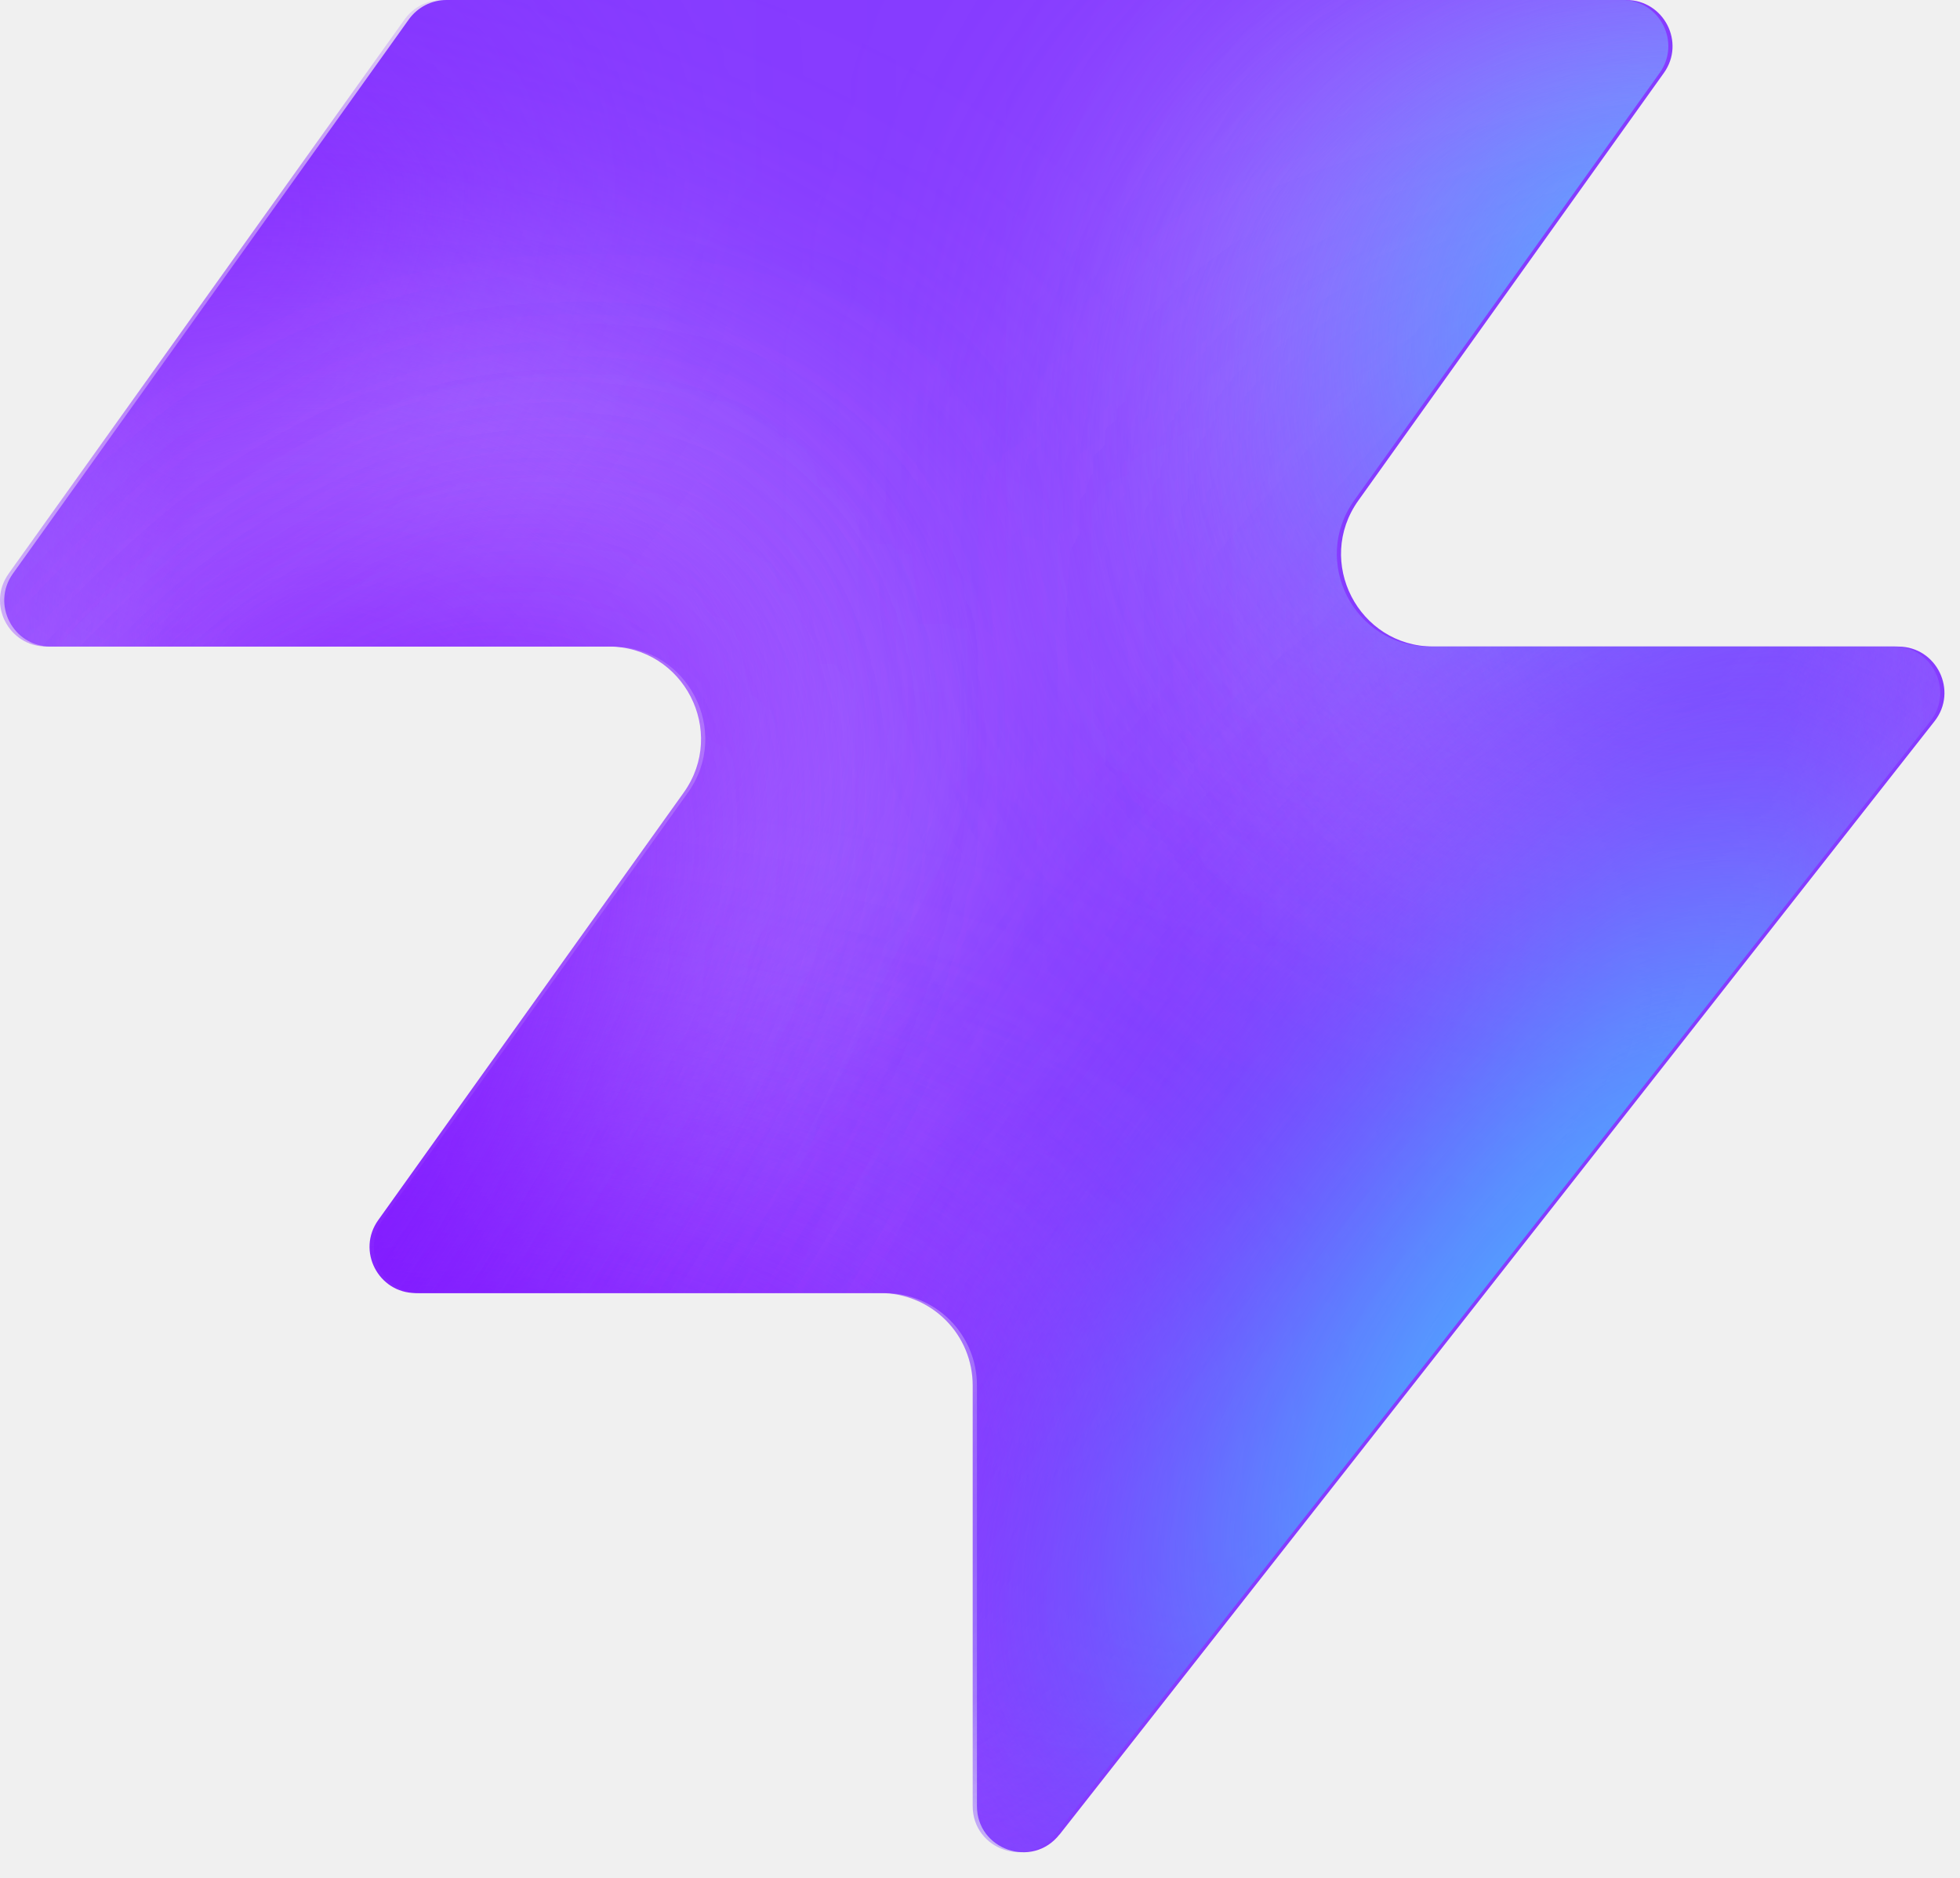
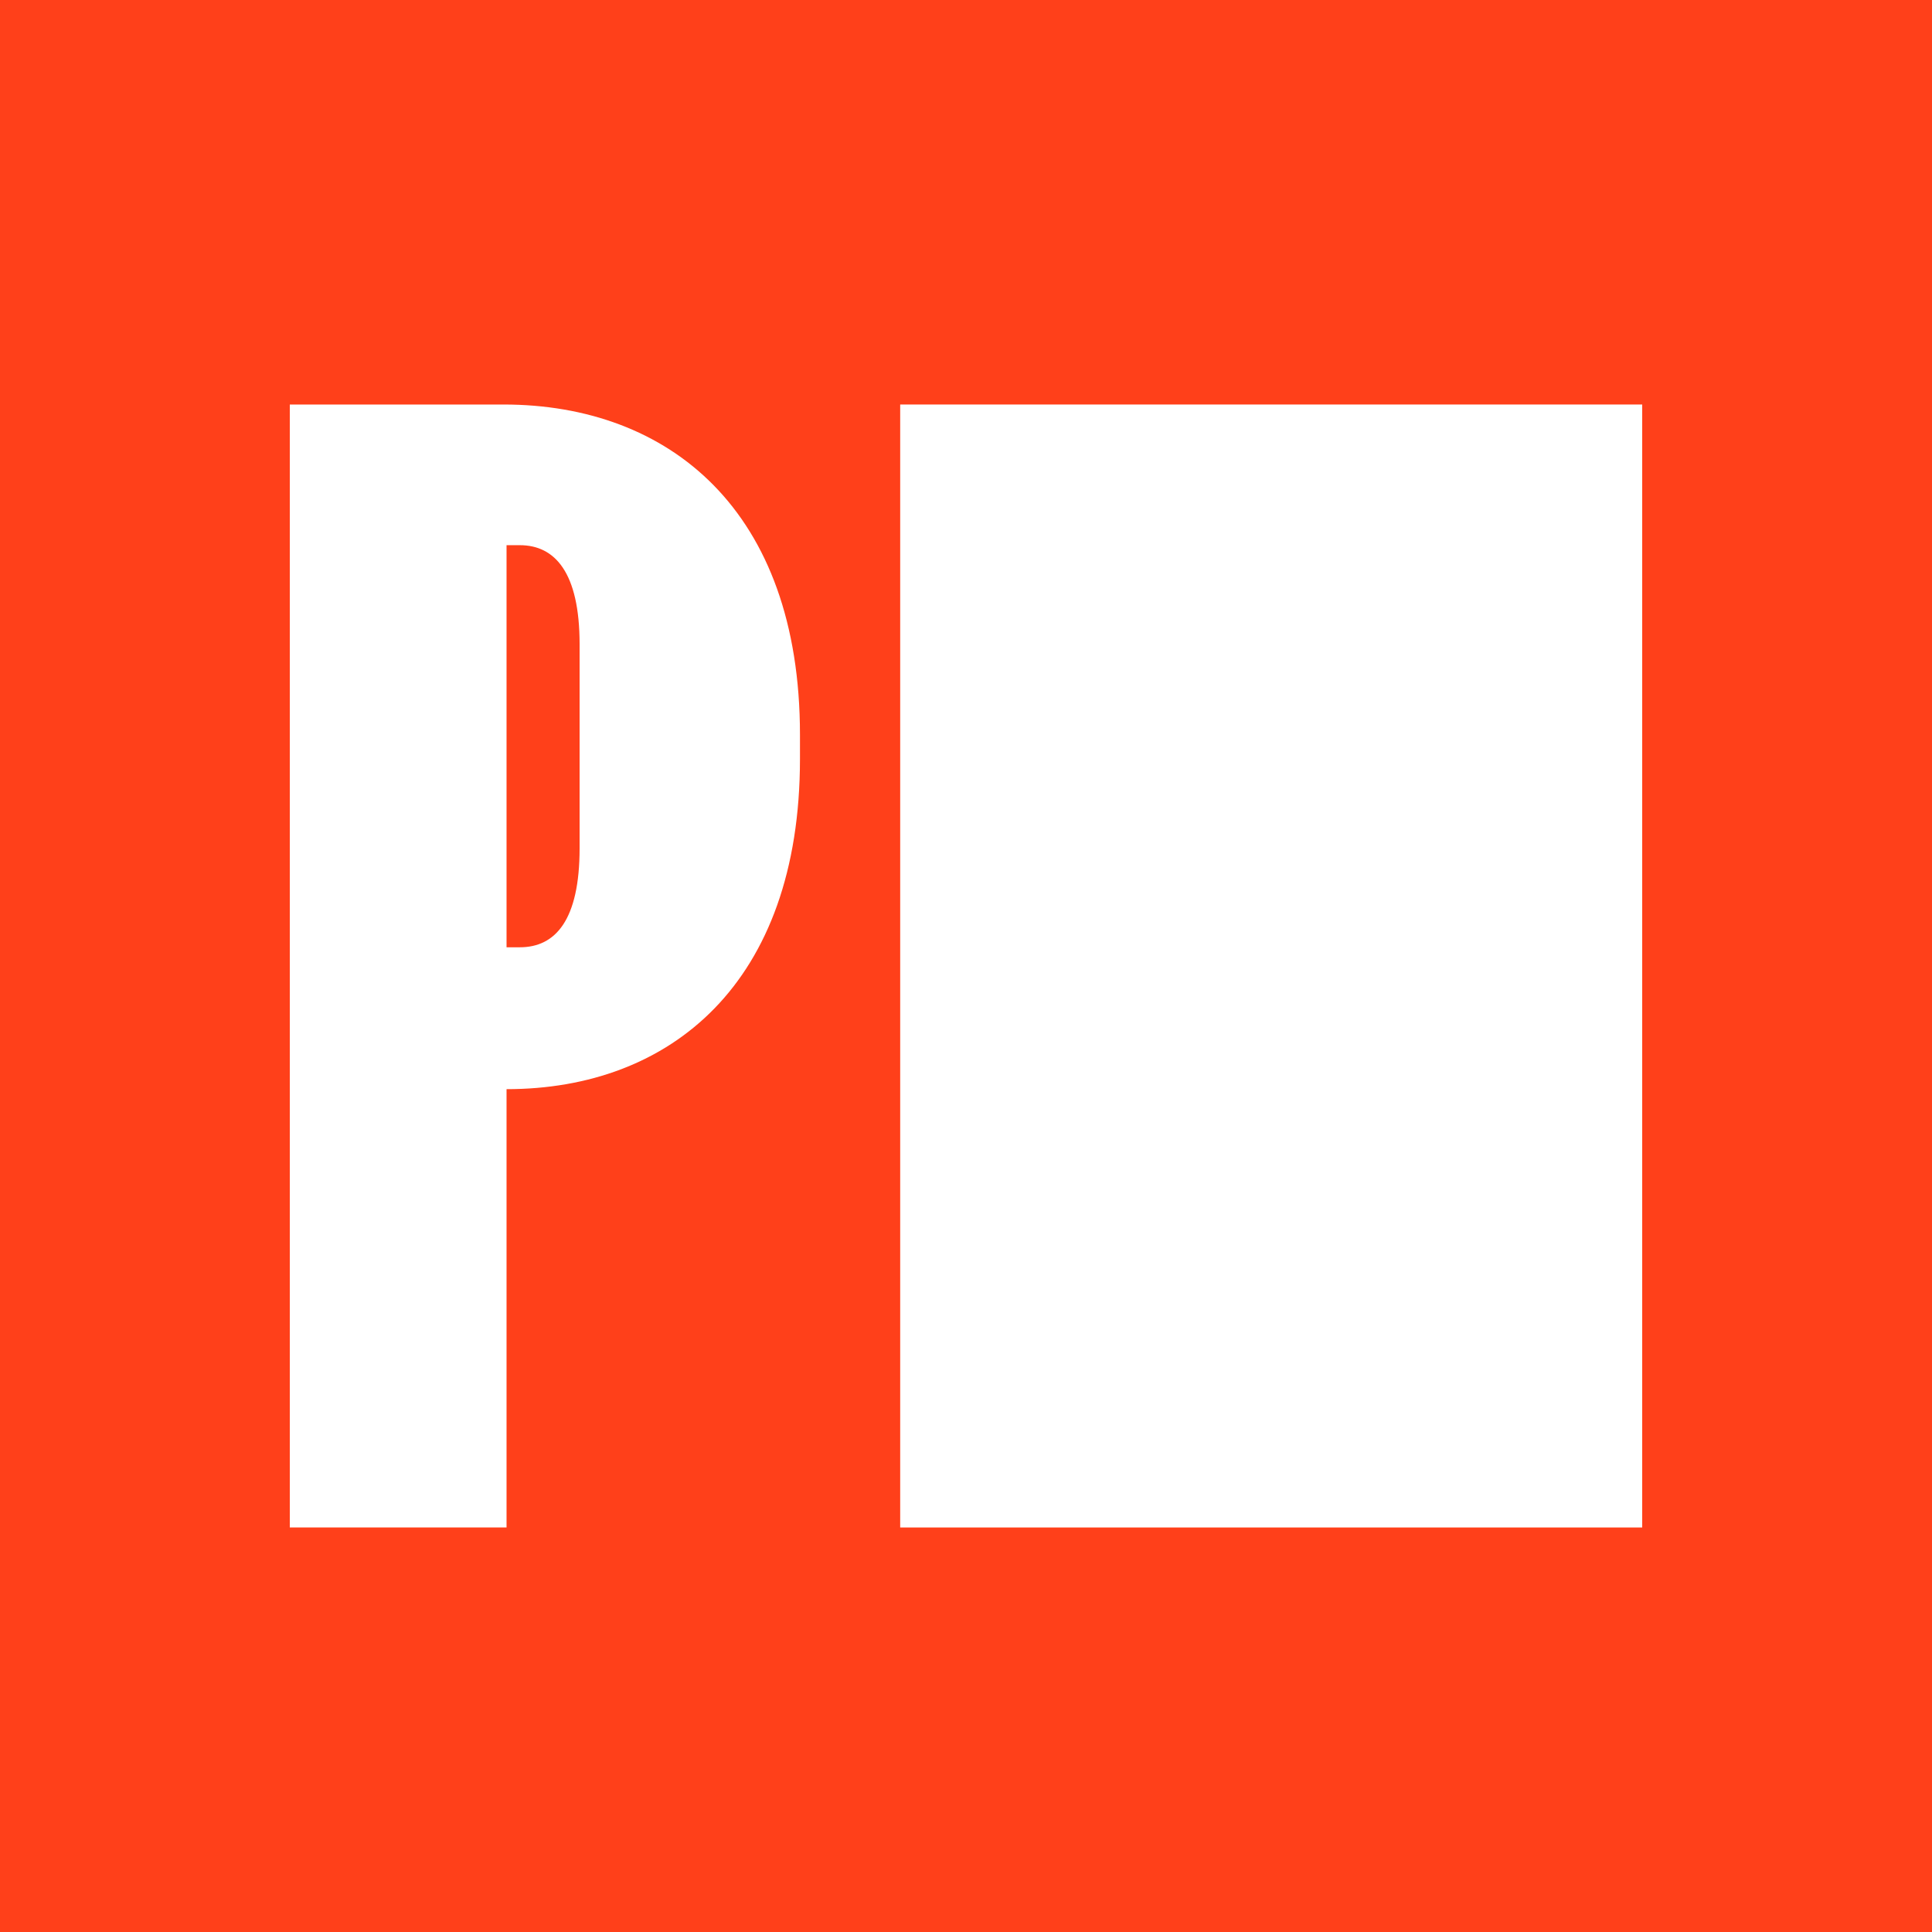
- <svg xmlns="http://www.w3.org/2000/svg" width="48" height="46" fill="none" viewBox="0 0 48 46">
-   <path fill="#863bff" d="M25.946 44.938c-.664.845-2.021.375-2.021-.698V33.937a2.26 2.26 0 0 0-2.262-2.262H10.287c-.92 0-1.456-1.04-.92-1.788l7.48-10.471c1.07-1.497 0-3.578-1.842-3.578H1.237c-.92 0-1.456-1.04-.92-1.788L10.013.474c.214-.297.556-.474.92-.474h28.894c.92 0 1.456 1.04.92 1.788l-7.48 10.471c-1.07 1.498 0 3.579 1.842 3.579h11.377c.943 0 1.473 1.088.89 1.83L25.947 44.94z" style="fill:#863bff;fill:color(display-p3 .525 .23 1);fill-opacity:1" />
-   <mask id="a" width="48" height="46" x="0" y="0" maskUnits="userSpaceOnUse" style="mask-type:alpha">
-     <path fill="#000" d="M25.842 44.938c-.664.844-2.021.375-2.021-.698V33.937a2.26 2.26 0 0 0-2.262-2.262H10.183c-.92 0-1.456-1.04-.92-1.788l7.48-10.471c1.07-1.498 0-3.579-1.842-3.579H1.133c-.92 0-1.456-1.04-.92-1.787L9.91.473c.214-.297.556-.474.92-.474h28.894c.92 0 1.456 1.04.92 1.788l-7.48 10.471c-1.07 1.498 0 3.578 1.842 3.578h11.377c.943 0 1.473 1.088.89 1.832L25.843 44.94z" style="fill:#000;fill-opacity:1" />
-   </mask>
-   <g mask="url(#a)">
-     <g filter="url(#b)">
-       <ellipse cx="5.508" cy="14.704" fill="#ede6ff" rx="5.508" ry="14.704" style="fill:#ede6ff;fill:color(display-p3 .927 .903 1);fill-opacity:1" transform="matrix(.00324 1 1 -.00324 -4.47 31.516)" />
-     </g>
-     <g filter="url(#c)">
-       <ellipse cx="10.399" cy="29.851" fill="#ede6ff" rx="10.399" ry="29.851" style="fill:#ede6ff;fill:color(display-p3 .927 .903 1);fill-opacity:1" transform="matrix(.00324 1 1 -.00324 -39.328 7.883)" />
-     </g>
-     <g filter="url(#d)">
-       <ellipse cx="5.508" cy="30.487" fill="#7e14ff" rx="5.508" ry="30.487" style="fill:#7e14ff;fill:color(display-p3 .492 .077 1);fill-opacity:1" transform="rotate(89.814 -25.913 -14.639)scale(1 -1)" />
-     </g>
-     <g filter="url(#e)">
-       <ellipse cx="5.508" cy="30.599" fill="#7e14ff" rx="5.508" ry="30.599" style="fill:#7e14ff;fill:color(display-p3 .492 .077 1);fill-opacity:1" transform="rotate(89.814 -32.644 -3.334)scale(1 -1)" />
-     </g>
-     <g filter="url(#f)">
-       <ellipse cx="5.508" cy="30.599" fill="#7e14ff" rx="5.508" ry="30.599" style="fill:#7e14ff;fill:color(display-p3 .492 .077 1);fill-opacity:1" transform="matrix(.00324 1 1 -.00324 -34.34 30.47)" />
-     </g>
-     <g filter="url(#g)">
-       <ellipse cx="14.072" cy="22.078" fill="#ede6ff" rx="14.072" ry="22.078" style="fill:#ede6ff;fill:color(display-p3 .927 .903 1);fill-opacity:1" transform="rotate(93.35 24.506 48.493)scale(-1 1)" />
-     </g>
-     <g filter="url(#h)">
-       <ellipse cx="3.47" cy="21.501" fill="#7e14ff" rx="3.47" ry="21.501" style="fill:#7e14ff;fill:color(display-p3 .492 .077 1);fill-opacity:1" transform="rotate(89.009 28.708 47.59)scale(-1 1)" />
-     </g>
-     <g filter="url(#i)">
-       <ellipse cx="3.47" cy="21.501" fill="#7e14ff" rx="3.47" ry="21.501" style="fill:#7e14ff;fill:color(display-p3 .492 .077 1);fill-opacity:1" transform="rotate(89.009 28.708 47.59)scale(-1 1)" />
-     </g>
-     <g filter="url(#j)">
-       <ellipse cx=".387" cy="8.972" fill="#7e14ff" rx="4.407" ry="29.108" style="fill:#7e14ff;fill:color(display-p3 .492 .077 1);fill-opacity:1" transform="rotate(39.51 .387 8.972)" />
-     </g>
-     <g filter="url(#k)">
-       <ellipse cx="47.523" cy="-6.092" fill="#7e14ff" rx="4.407" ry="29.108" style="fill:#7e14ff;fill:color(display-p3 .492 .077 1);fill-opacity:1" transform="rotate(37.892 47.523 -6.092)" />
-     </g>
-     <g filter="url(#l)">
-       <ellipse cx="41.412" cy="6.333" fill="#47bfff" rx="5.971" ry="9.665" style="fill:#47bfff;fill:color(display-p3 .28 .748 1);fill-opacity:1" transform="rotate(37.892 41.412 6.333)" />
-     </g>
-     <g filter="url(#m)">
-       <ellipse cx="-1.879" cy="38.332" fill="#7e14ff" rx="4.407" ry="29.108" style="fill:#7e14ff;fill:color(display-p3 .492 .077 1);fill-opacity:1" transform="rotate(37.892 -1.88 38.332)" />
-     </g>
-     <g filter="url(#n)">
-       <ellipse cx="-1.879" cy="38.332" fill="#7e14ff" rx="4.407" ry="29.108" style="fill:#7e14ff;fill:color(display-p3 .492 .077 1);fill-opacity:1" transform="rotate(37.892 -1.88 38.332)" />
-     </g>
-     <g filter="url(#o)">
-       <ellipse cx="35.651" cy="29.907" fill="#7e14ff" rx="4.407" ry="29.108" style="fill:#7e14ff;fill:color(display-p3 .492 .077 1);fill-opacity:1" transform="rotate(37.892 35.651 29.907)" />
-     </g>
-     <g filter="url(#p)">
-       <ellipse cx="38.418" cy="32.4" fill="#47bfff" rx="5.971" ry="15.297" style="fill:#47bfff;fill:color(display-p3 .28 .748 1);fill-opacity:1" transform="rotate(37.892 38.418 32.4)" />
-     </g>
-   </g>
-   <defs>
-     <filter id="b" width="60.045" height="41.654" x="-19.77" y="16.149" color-interpolation-filters="sRGB" filterUnits="userSpaceOnUse">
-       <feFlood flood-opacity="0" result="BackgroundImageFix" />
-       <feBlend in="SourceGraphic" in2="BackgroundImageFix" result="shape" />
-       <feGaussianBlur result="effect1_foregroundBlur_2002_17158" stdDeviation="7.659" />
-     </filter>
-     <filter id="c" width="90.34" height="51.437" x="-54.613" y="-7.533" color-interpolation-filters="sRGB" filterUnits="userSpaceOnUse">
-       <feFlood flood-opacity="0" result="BackgroundImageFix" />
-       <feBlend in="SourceGraphic" in2="BackgroundImageFix" result="shape" />
-       <feGaussianBlur result="effect1_foregroundBlur_2002_17158" stdDeviation="7.659" />
-     </filter>
-     <filter id="d" width="79.355" height="29.4" x="-49.64" y="2.03" color-interpolation-filters="sRGB" filterUnits="userSpaceOnUse">
-       <feFlood flood-opacity="0" result="BackgroundImageFix" />
-       <feBlend in="SourceGraphic" in2="BackgroundImageFix" result="shape" />
-       <feGaussianBlur result="effect1_foregroundBlur_2002_17158" stdDeviation="4.596" />
-     </filter>
-     <filter id="e" width="79.579" height="29.4" x="-45.045" y="20.029" color-interpolation-filters="sRGB" filterUnits="userSpaceOnUse">
-       <feFlood flood-opacity="0" result="BackgroundImageFix" />
-       <feBlend in="SourceGraphic" in2="BackgroundImageFix" result="shape" />
-       <feGaussianBlur result="effect1_foregroundBlur_2002_17158" stdDeviation="4.596" />
-     </filter>
-     <filter id="f" width="79.579" height="29.4" x="-43.513" y="21.178" color-interpolation-filters="sRGB" filterUnits="userSpaceOnUse">
-       <feFlood flood-opacity="0" result="BackgroundImageFix" />
-       <feBlend in="SourceGraphic" in2="BackgroundImageFix" result="shape" />
-       <feGaussianBlur result="effect1_foregroundBlur_2002_17158" stdDeviation="4.596" />
-     </filter>
-     <filter id="g" width="74.749" height="58.852" x="15.756" y="-17.901" color-interpolation-filters="sRGB" filterUnits="userSpaceOnUse">
-       <feFlood flood-opacity="0" result="BackgroundImageFix" />
-       <feBlend in="SourceGraphic" in2="BackgroundImageFix" result="shape" />
-       <feGaussianBlur result="effect1_foregroundBlur_2002_17158" stdDeviation="7.659" />
-     </filter>
-     <filter id="h" width="61.377" height="25.362" x="23.548" y="2.284" color-interpolation-filters="sRGB" filterUnits="userSpaceOnUse">
-       <feFlood flood-opacity="0" result="BackgroundImageFix" />
-       <feBlend in="SourceGraphic" in2="BackgroundImageFix" result="shape" />
-       <feGaussianBlur result="effect1_foregroundBlur_2002_17158" stdDeviation="4.596" />
-     </filter>
-     <filter id="i" width="61.377" height="25.362" x="23.548" y="2.284" color-interpolation-filters="sRGB" filterUnits="userSpaceOnUse">
-       <feFlood flood-opacity="0" result="BackgroundImageFix" />
-       <feBlend in="SourceGraphic" in2="BackgroundImageFix" result="shape" />
-       <feGaussianBlur result="effect1_foregroundBlur_2002_17158" stdDeviation="4.596" />
-     </filter>
-     <filter id="j" width="56.045" height="63.649" x="-27.636" y="-22.853" color-interpolation-filters="sRGB" filterUnits="userSpaceOnUse">
-       <feFlood flood-opacity="0" result="BackgroundImageFix" />
-       <feBlend in="SourceGraphic" in2="BackgroundImageFix" result="shape" />
-       <feGaussianBlur result="effect1_foregroundBlur_2002_17158" stdDeviation="4.596" />
-     </filter>
-     <filter id="k" width="54.814" height="64.646" x="20.116" y="-38.415" color-interpolation-filters="sRGB" filterUnits="userSpaceOnUse">
-       <feFlood flood-opacity="0" result="BackgroundImageFix" />
-       <feBlend in="SourceGraphic" in2="BackgroundImageFix" result="shape" />
-       <feGaussianBlur result="effect1_foregroundBlur_2002_17158" stdDeviation="4.596" />
-     </filter>
-     <filter id="l" width="33.541" height="35.313" x="24.641" y="-11.323" color-interpolation-filters="sRGB" filterUnits="userSpaceOnUse">
-       <feFlood flood-opacity="0" result="BackgroundImageFix" />
-       <feBlend in="SourceGraphic" in2="BackgroundImageFix" result="shape" />
-       <feGaussianBlur result="effect1_foregroundBlur_2002_17158" stdDeviation="4.596" />
-     </filter>
-     <filter id="m" width="54.814" height="64.646" x="-29.286" y="6.009" color-interpolation-filters="sRGB" filterUnits="userSpaceOnUse">
-       <feFlood flood-opacity="0" result="BackgroundImageFix" />
-       <feBlend in="SourceGraphic" in2="BackgroundImageFix" result="shape" />
-       <feGaussianBlur result="effect1_foregroundBlur_2002_17158" stdDeviation="4.596" />
-     </filter>
-     <filter id="n" width="54.814" height="64.646" x="-29.286" y="6.009" color-interpolation-filters="sRGB" filterUnits="userSpaceOnUse">
-       <feFlood flood-opacity="0" result="BackgroundImageFix" />
-       <feBlend in="SourceGraphic" in2="BackgroundImageFix" result="shape" />
-       <feGaussianBlur result="effect1_foregroundBlur_2002_17158" stdDeviation="4.596" />
-     </filter>
-     <filter id="o" width="54.814" height="64.646" x="8.244" y="-2.416" color-interpolation-filters="sRGB" filterUnits="userSpaceOnUse">
-       <feFlood flood-opacity="0" result="BackgroundImageFix" />
-       <feBlend in="SourceGraphic" in2="BackgroundImageFix" result="shape" />
-       <feGaussianBlur result="effect1_foregroundBlur_2002_17158" stdDeviation="4.596" />
-     </filter>
-     <filter id="p" width="39.409" height="43.623" x="18.713" y="10.588" color-interpolation-filters="sRGB" filterUnits="userSpaceOnUse">
-       <feFlood flood-opacity="0" result="BackgroundImageFix" />
-       <feBlend in="SourceGraphic" in2="BackgroundImageFix" result="shape" />
-       <feGaussianBlur result="effect1_foregroundBlur_2002_17158" stdDeviation="4.596" />
-     </filter>
-   </defs>
+ <svg xmlns="http://www.w3.org/2000/svg" viewBox="0 0 32 32">
+   <rect width="32" height="32" style="fill:#ff401a;" />
+   <path d="M8.34,6.7h-3.54s0,18.6,0,18.6h3.59v-7.26c2.71,0,4.86-1.75,4.86-5.47v-.4c0-3.72-2.17-5.47-4.91-5.47Z" style="fill:#fff;" />
+   <rect x="14.91" y="6.7" width="12.29" height="18.6" style="fill:#fff;" />
+   <path d="M9.6,10.67v3.38c0,1.19-.4,1.64-.99,1.64h-.22v-6.66h.22c.58,0,.99.45.99,1.64Z" style="fill:#ff401a;" />
</svg>
